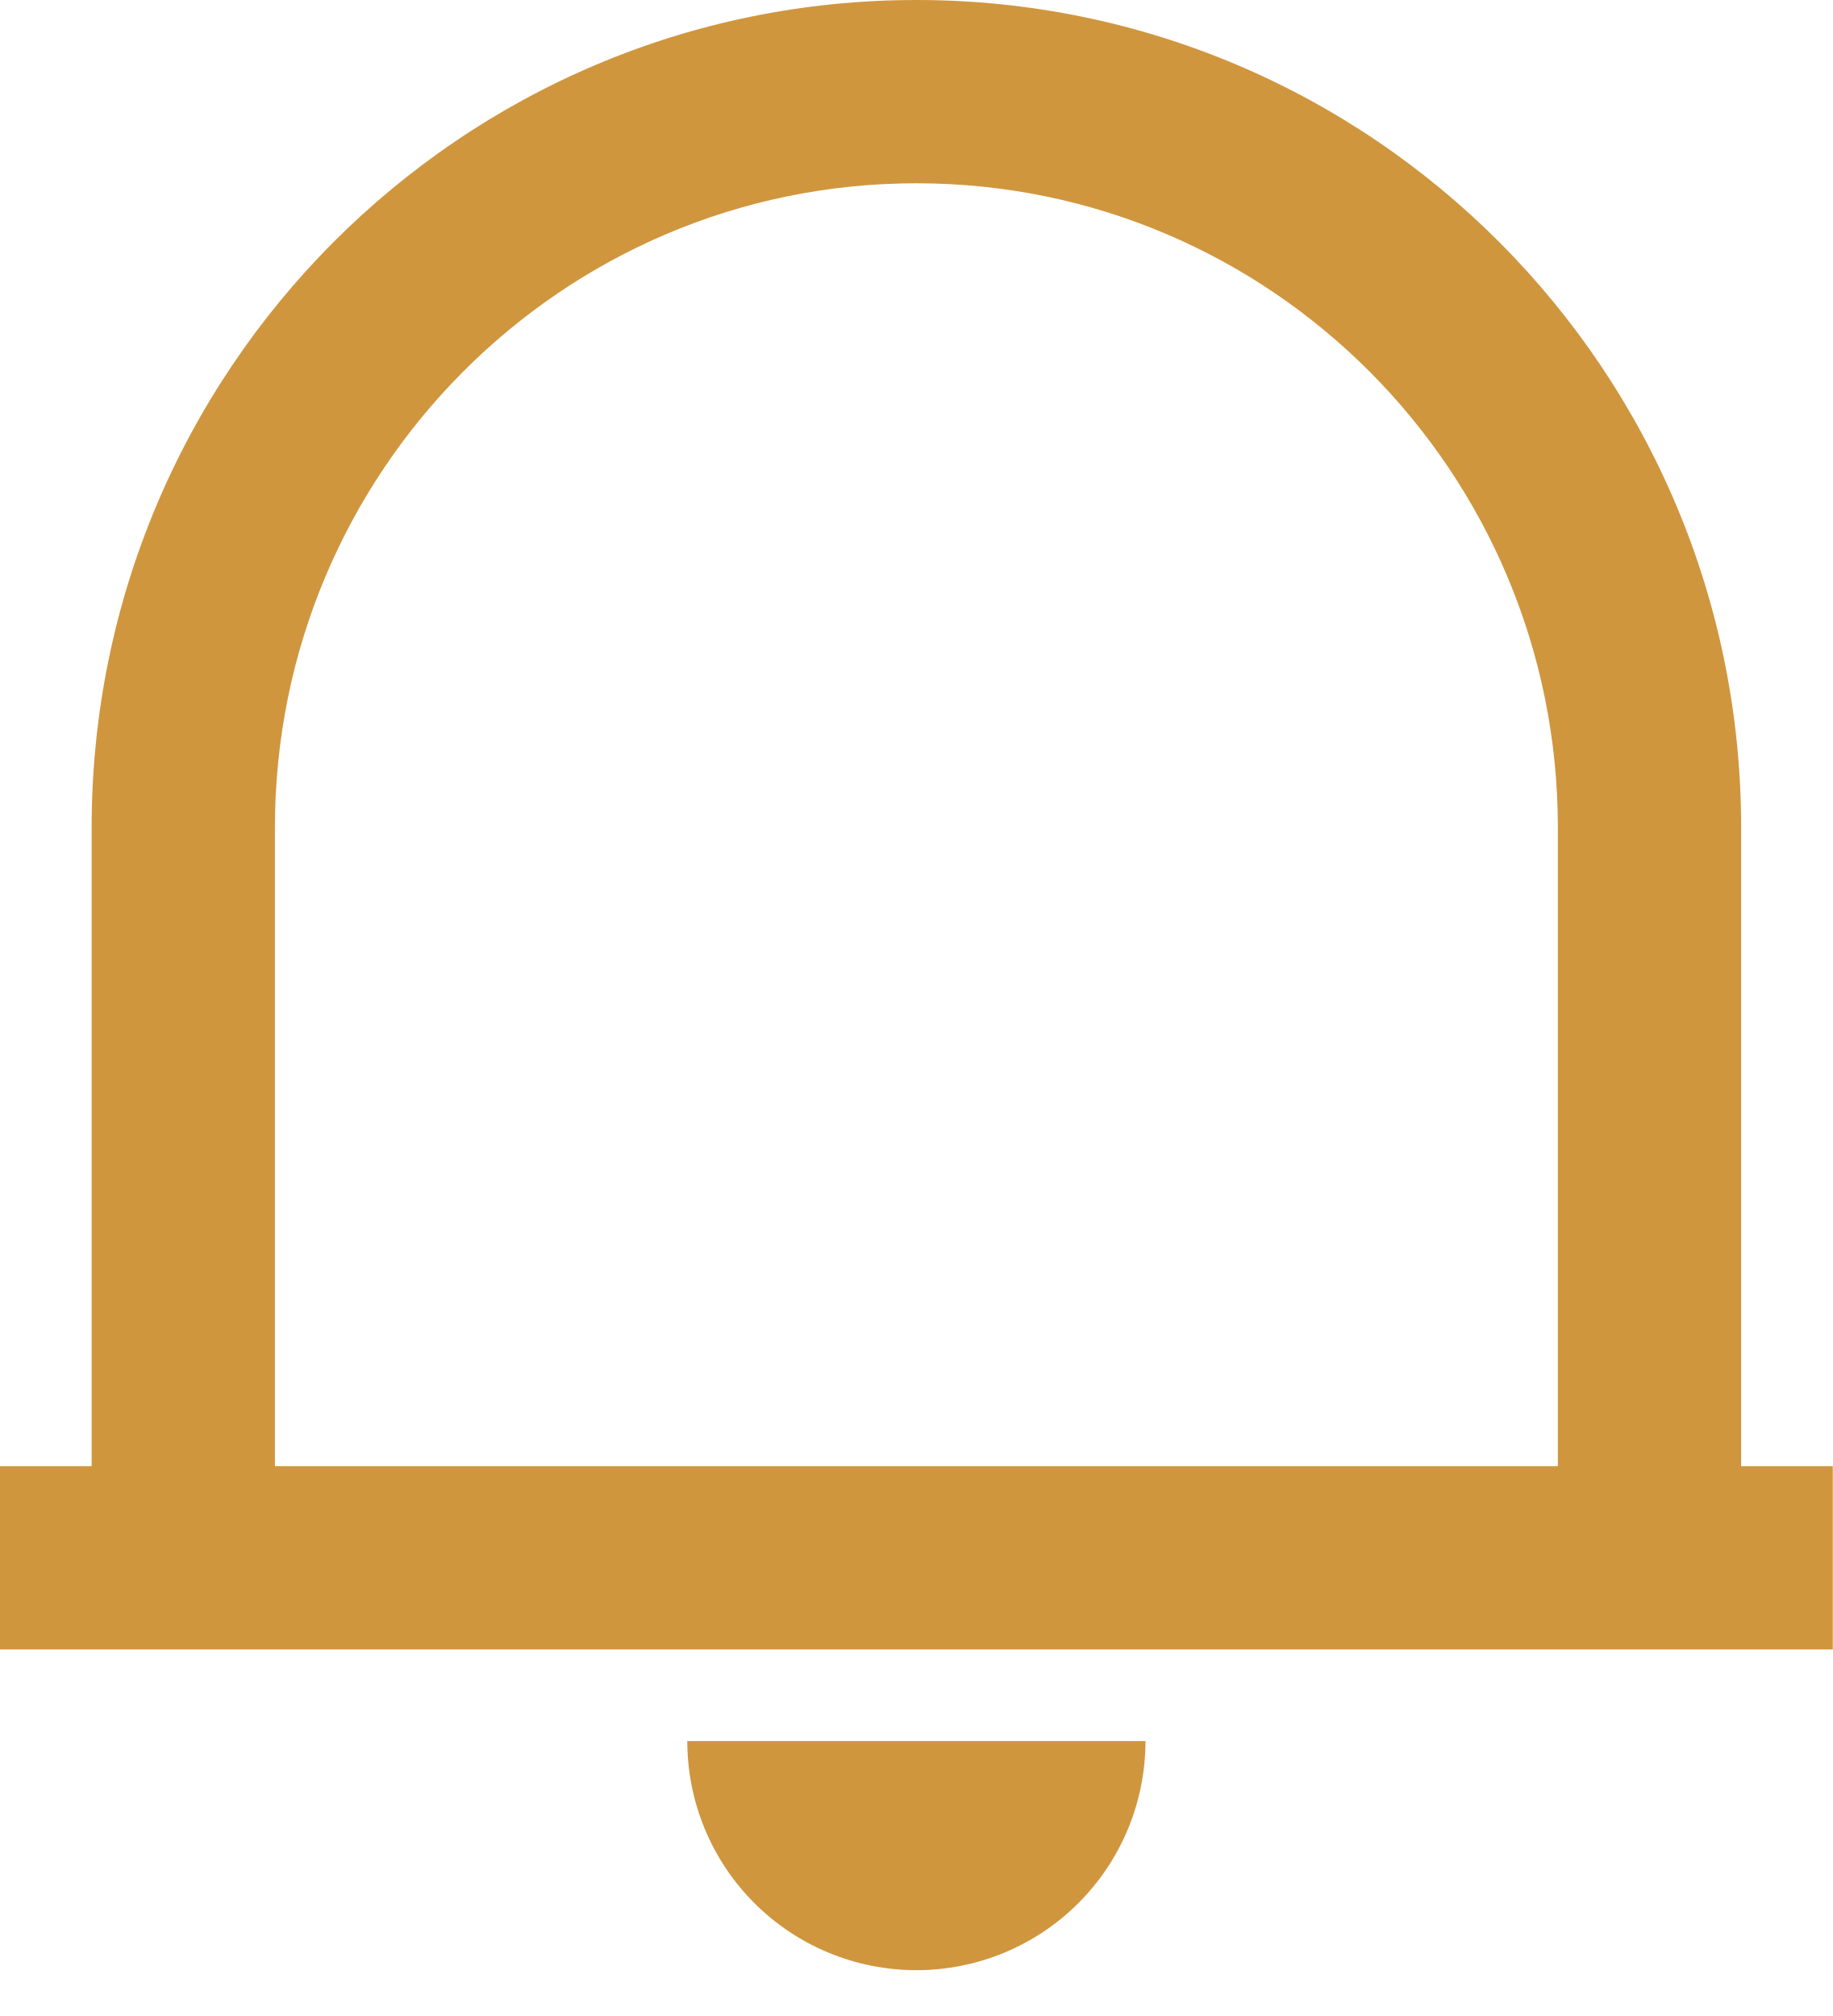
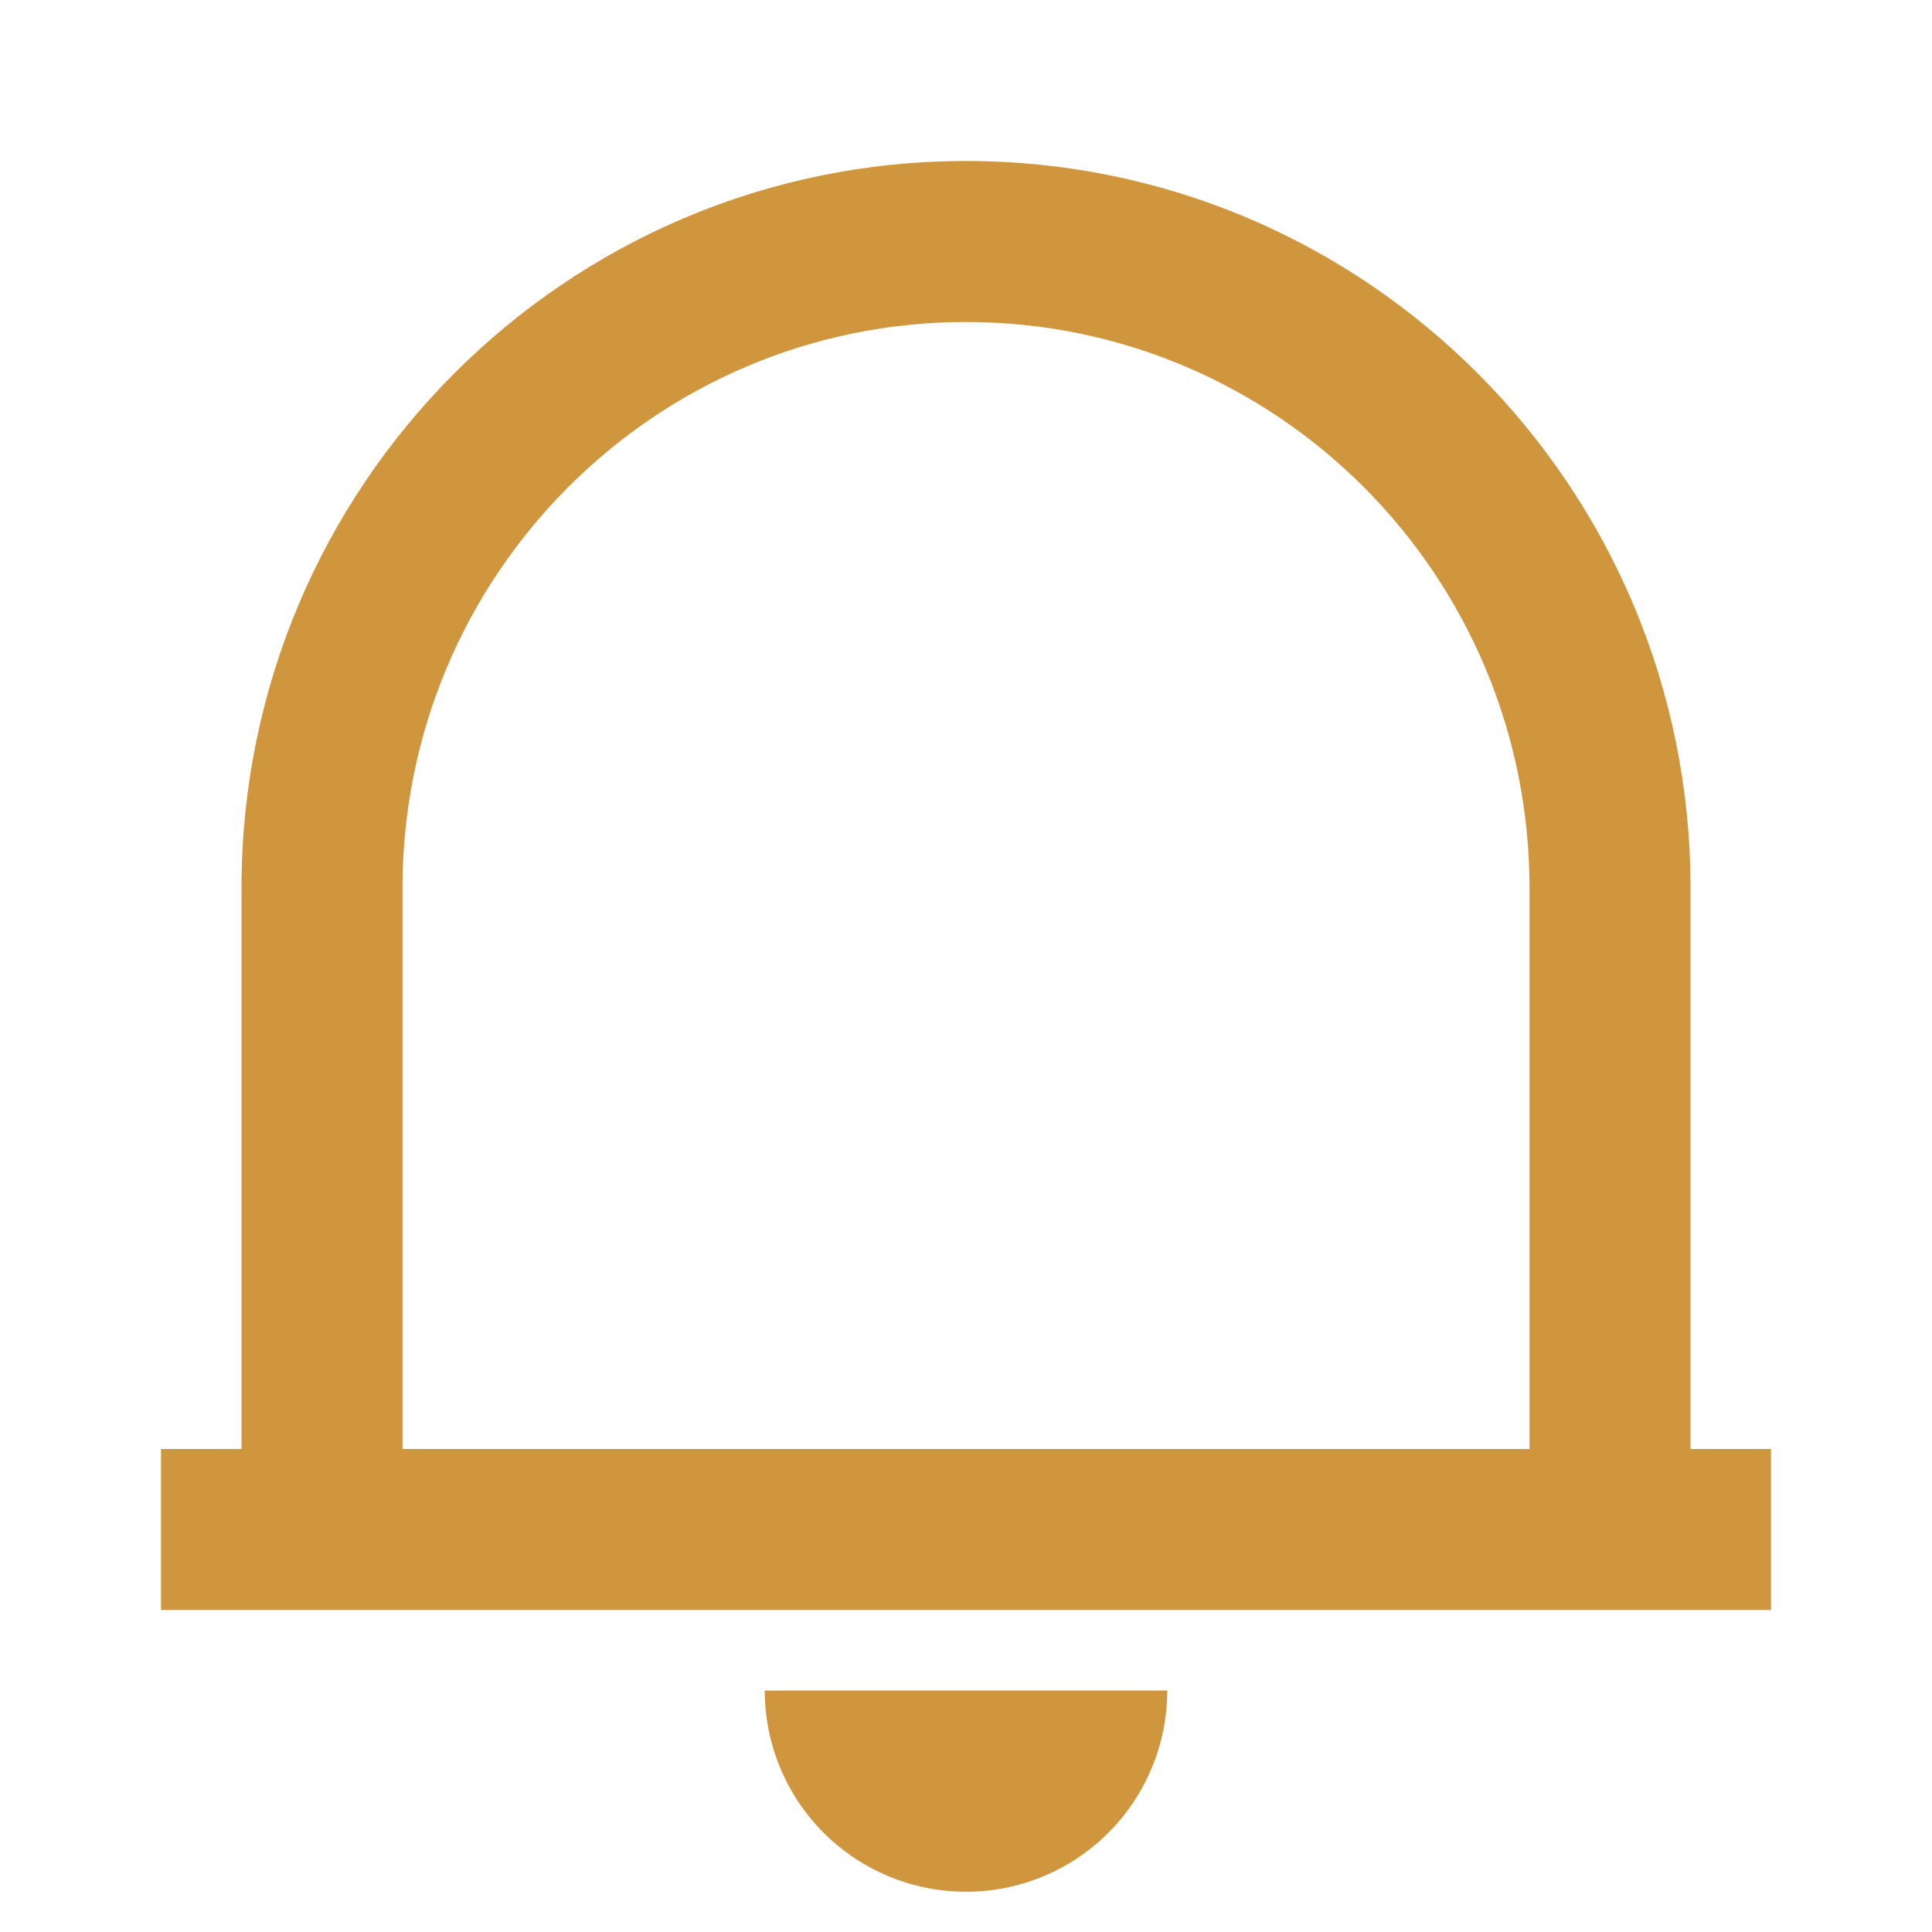
- <svg xmlns="http://www.w3.org/2000/svg" width="20" height="22" viewBox="0 0 20 22" fill="none">
-   <path d="M20 18H0V16H1V9.031C1 4.043 5.03 0 10 0C14.97 0 19 4.043 19 9.031V16H20V18ZM3 16H17V9.031C17 5.148 13.866 2 10 2C6.134 2 3 5.148 3 9.031V16ZM7.5 19H12.5C12.5 19.663 12.237 20.299 11.768 20.768C11.299 21.237 10.663 21.5 10 21.5C9.337 21.5 8.701 21.237 8.232 20.768C7.763 20.299 7.5 19.663 7.5 19Z" fill="#D0963E" />
+ <svg xmlns="http://www.w3.org/2000/svg" width="24" height="24" viewBox="0 0 24 24" fill="none">
+   <path d="M22 20H2V18H3V11.031C3 6.043 7.03 2 12 2C16.97 2 21 6.043 21 11.031V18H22V20ZM5 18H19V11.031C19 7.148 15.866 4 12 4C8.134 4 5 7.148 5 11.031V18ZM9.5 21H14.5C14.5 21.663 14.237 22.299 13.768 22.768C13.299 23.237 12.663 23.5 12 23.5C11.337 23.5 10.701 23.237 10.232 22.768C9.763 22.299 9.5 21.663 9.5 21Z" fill="#D0963E" />
</svg>
